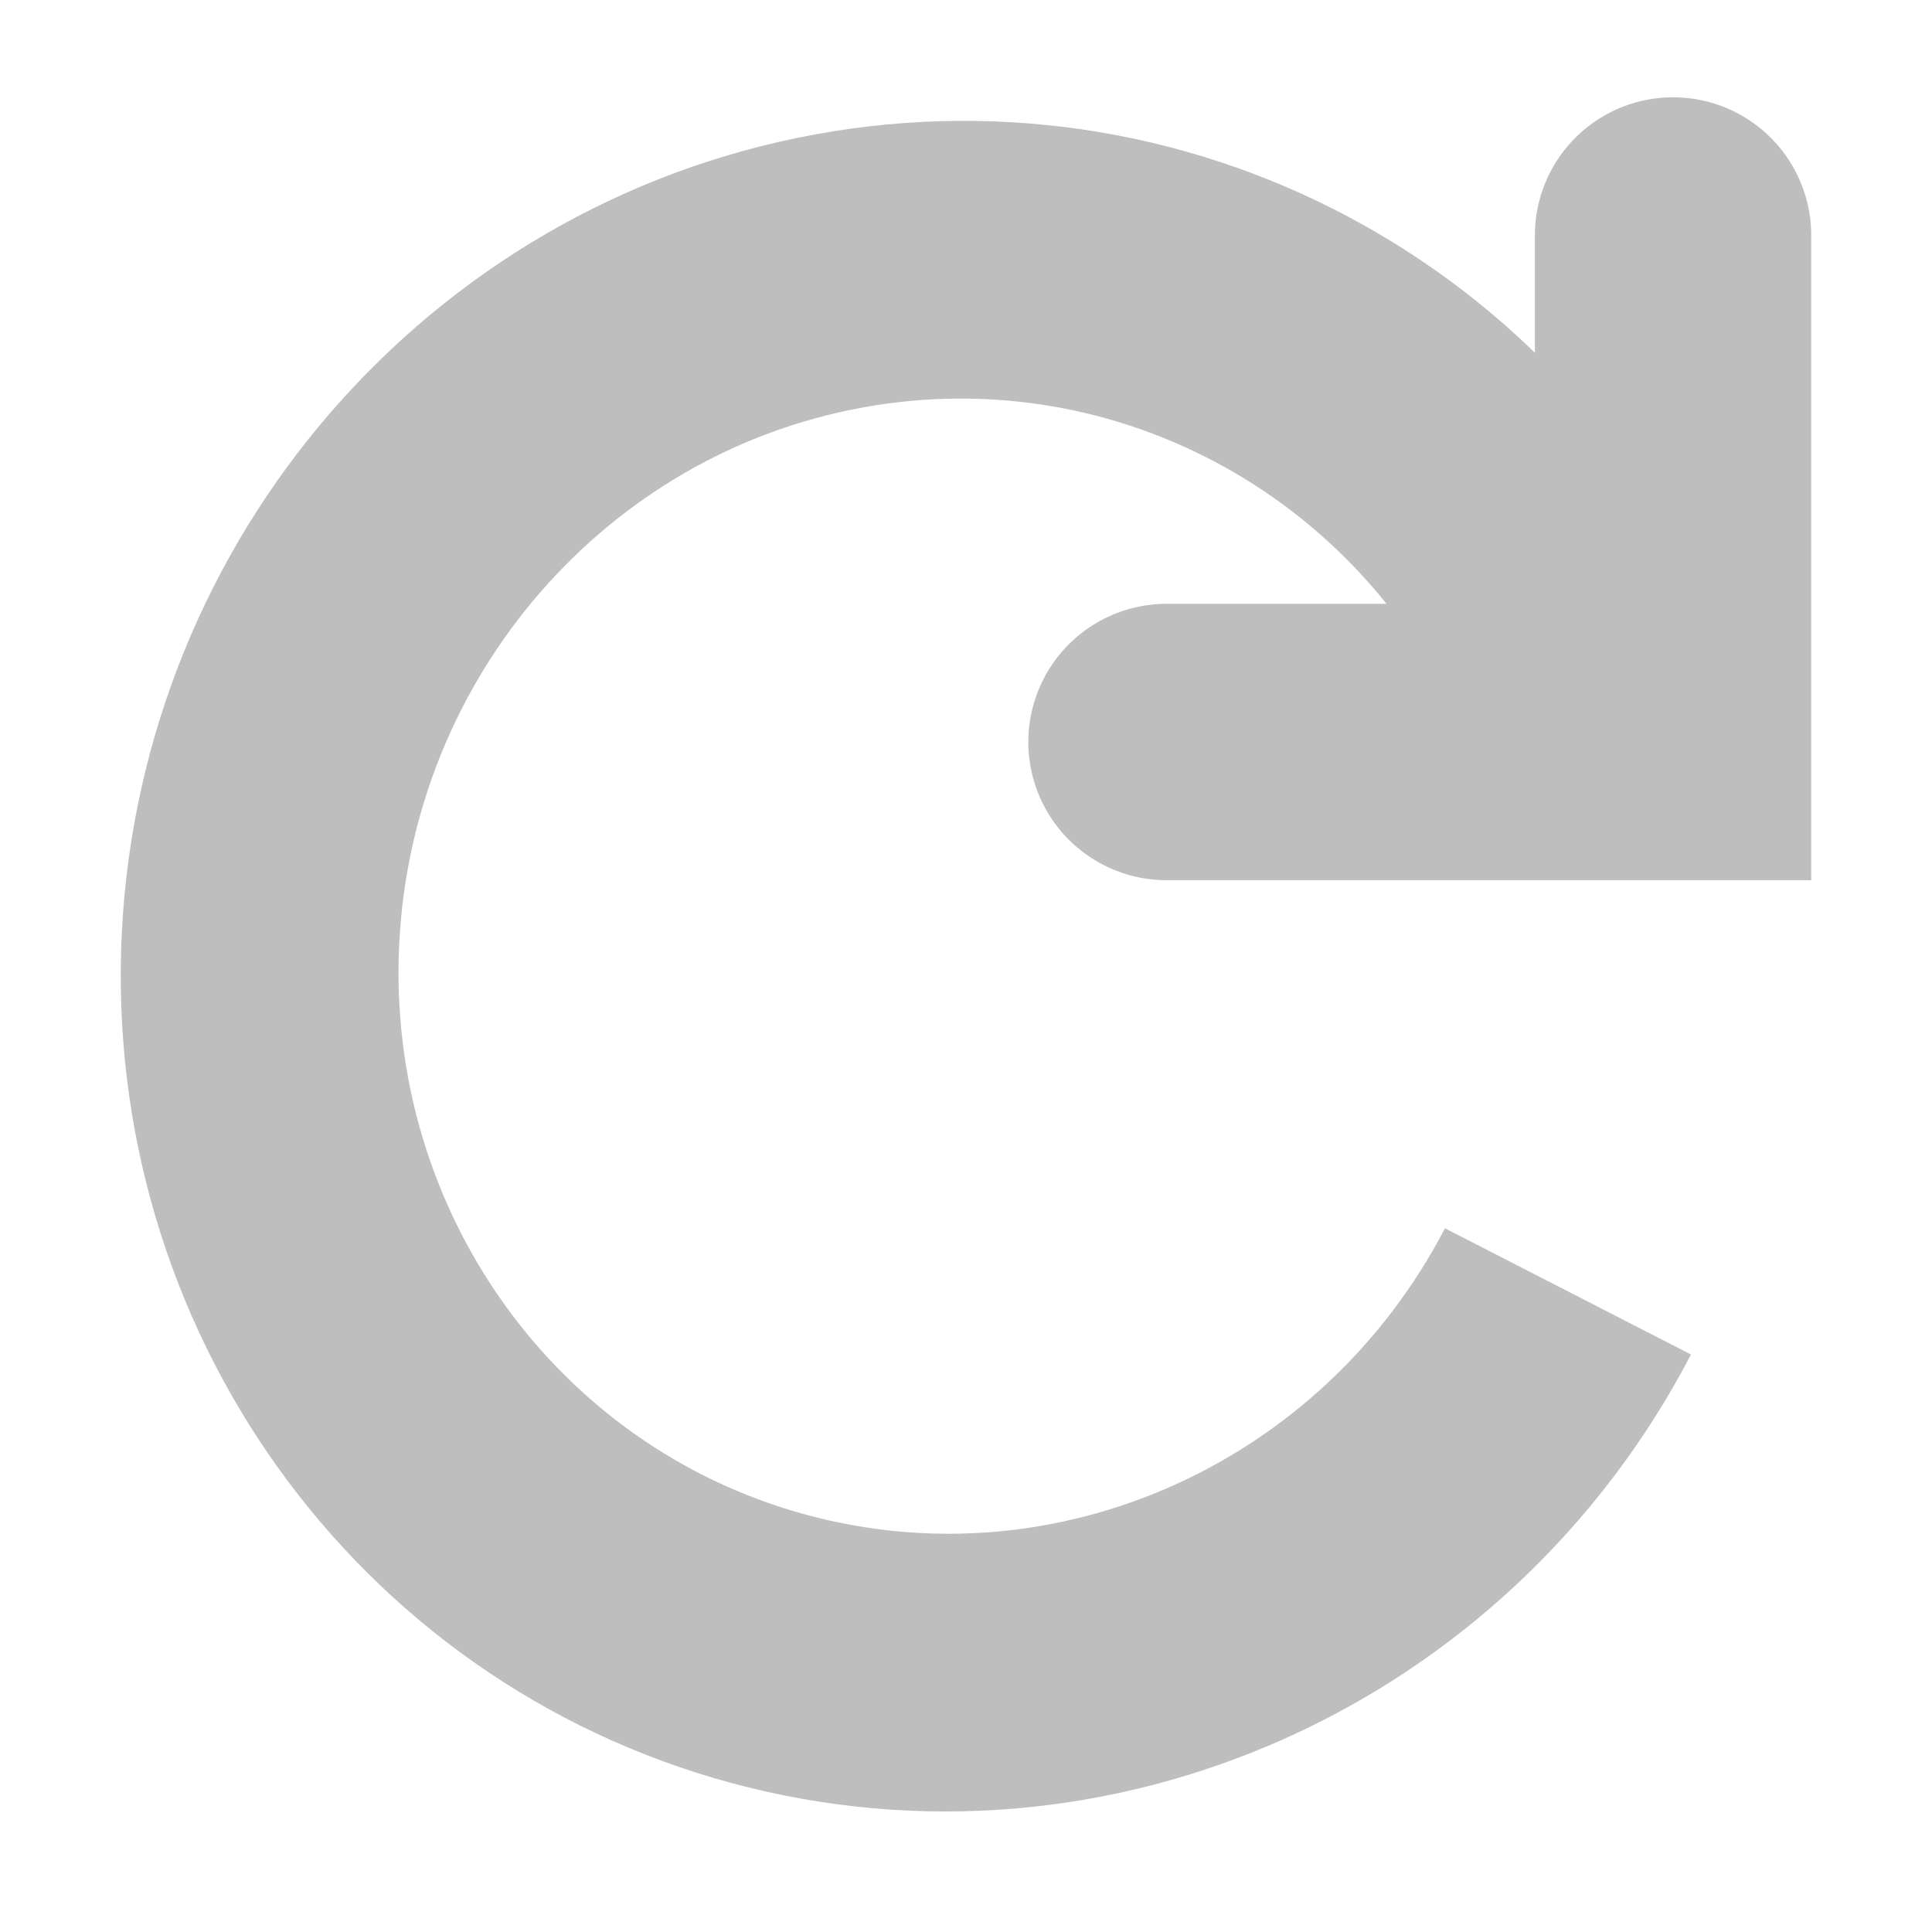
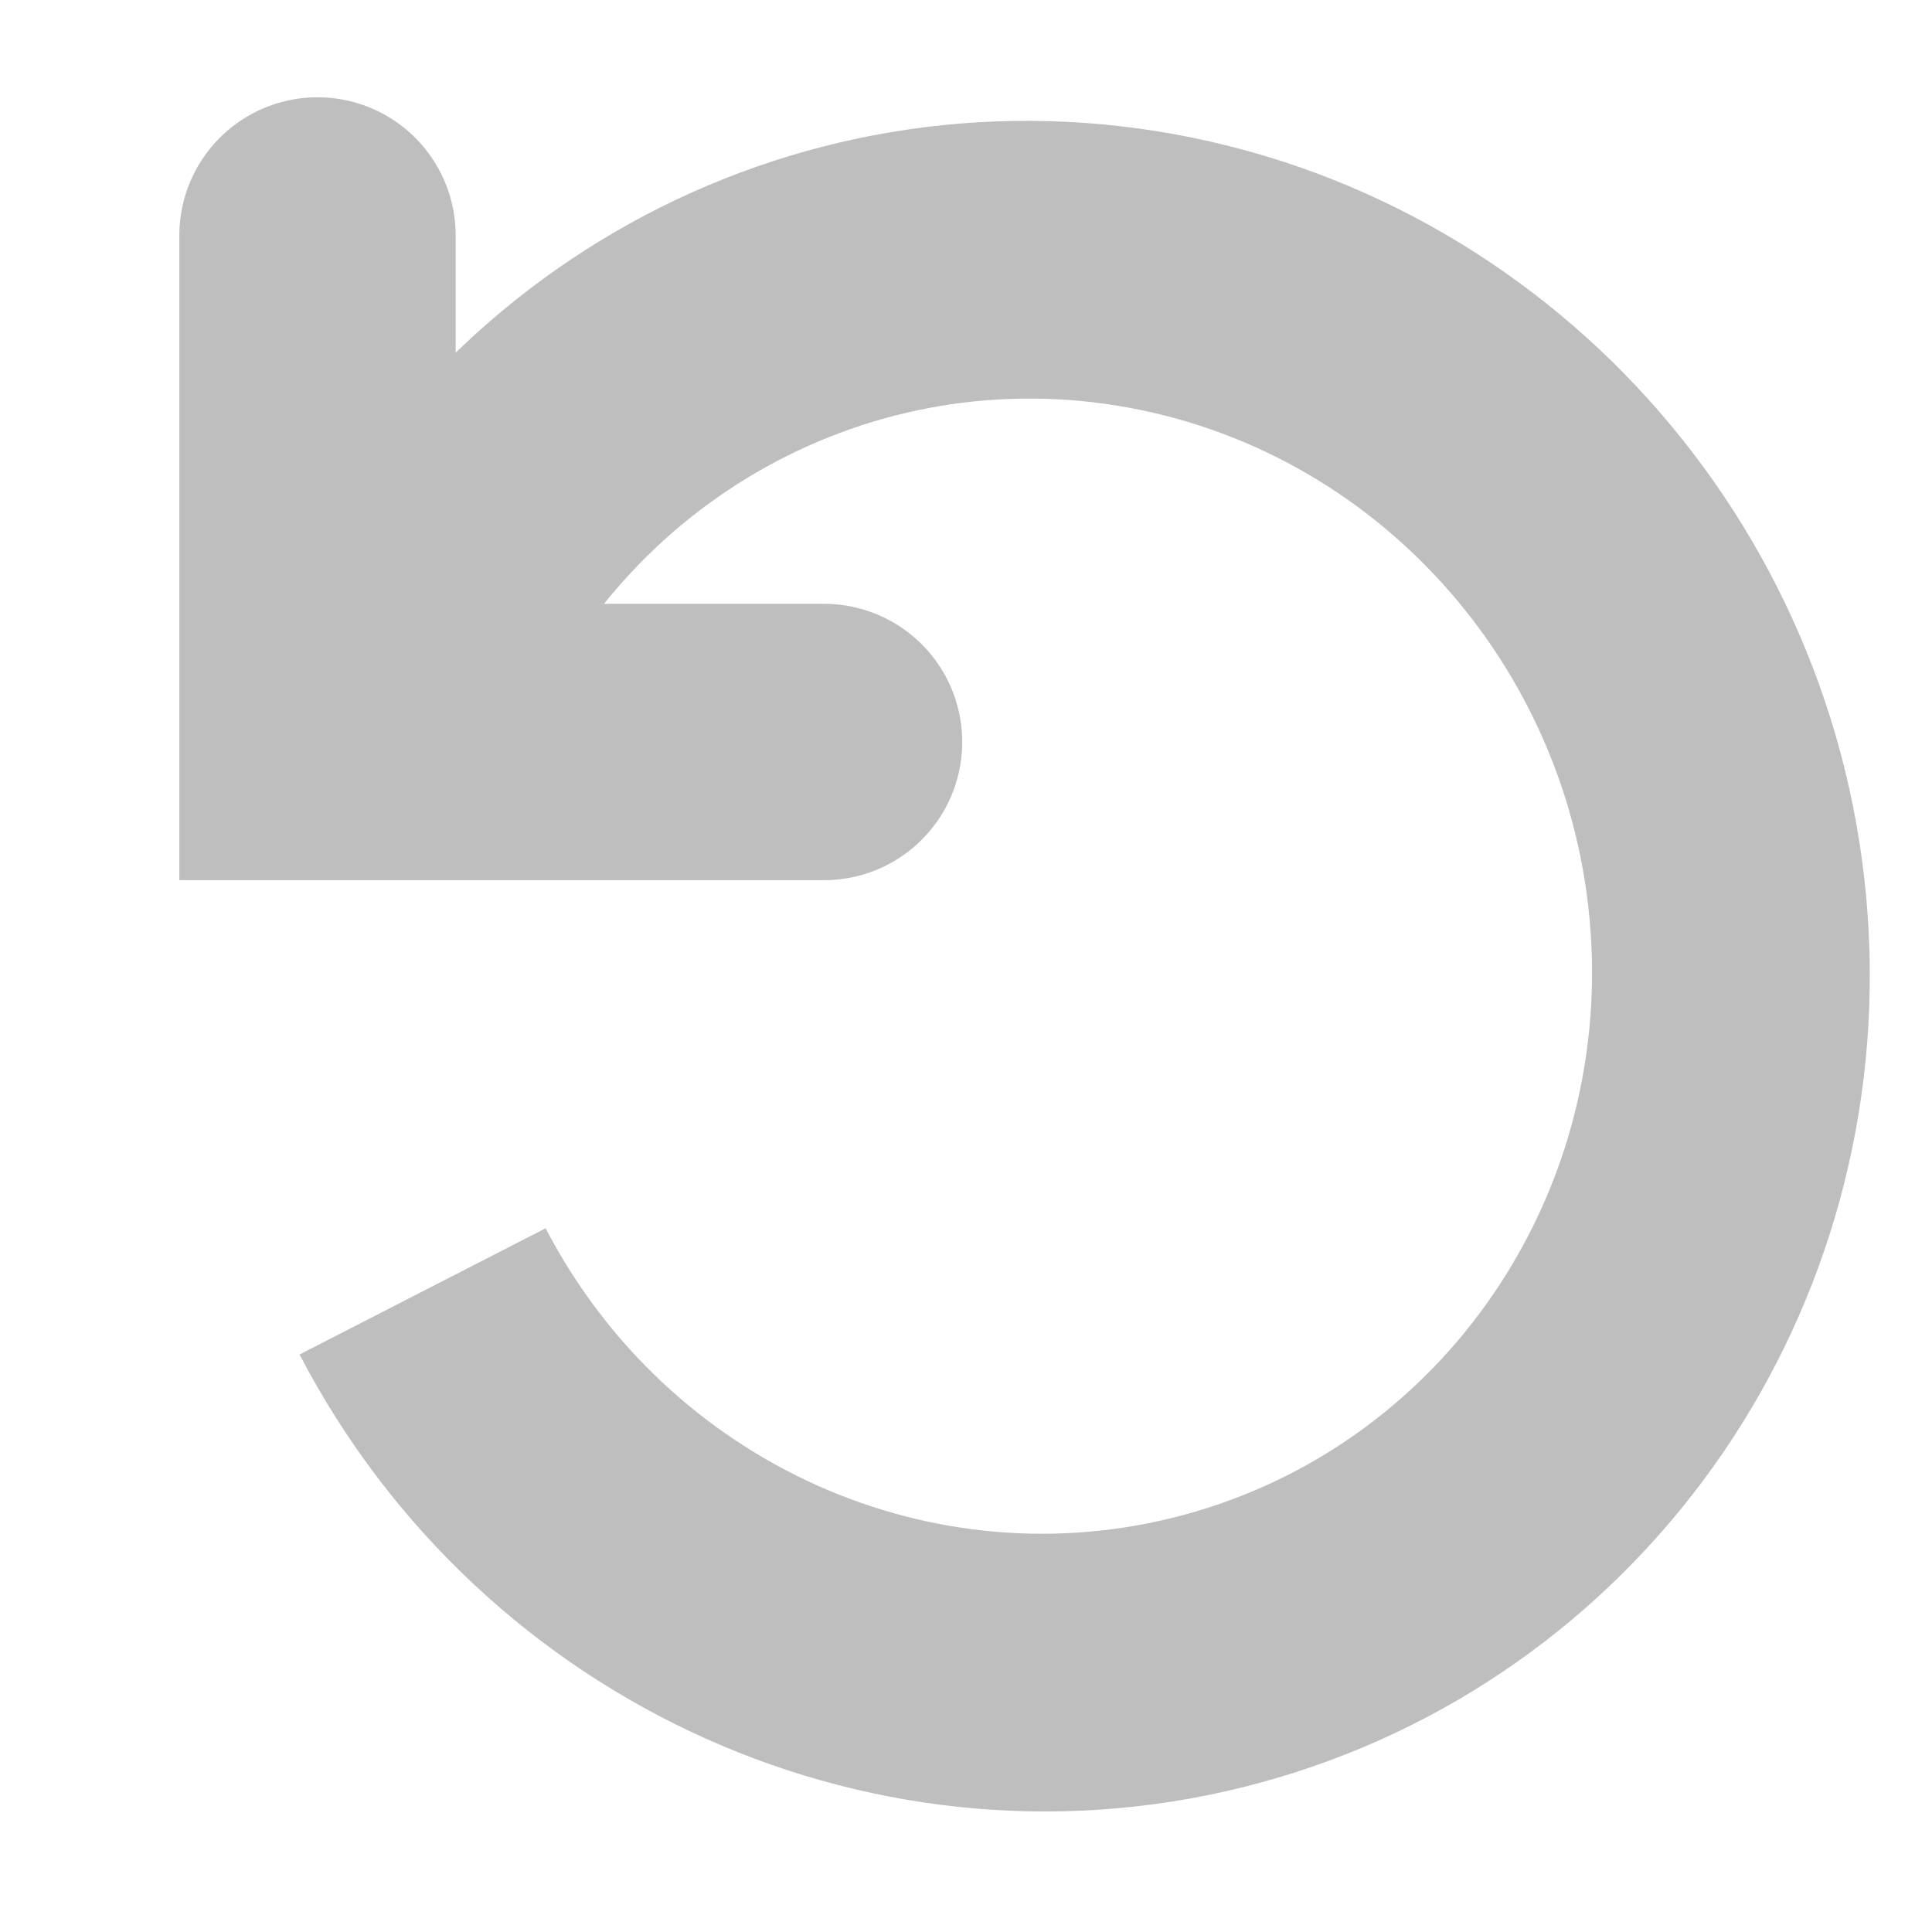
<svg xmlns="http://www.w3.org/2000/svg" width="16" height="16" viewBox="0 0 16 16" id="svg30571" version="1.1">
  <defs id="defs30573" />
  <g id="layer1" transform="translate(0,-1036.362)">
-     <g id="g3946" transform="matrix(1.03125,0,0,1.03125,-0.00757575,-32.87871)">
+     <g id="g3946" transform="matrix(-1.03125,0,0,1.03125,16.49243,-32.87871)">
      <g transform="matrix(0.7427206,0,0,0.7427206,31.29055,291.8201)" id="refresh">
        <path style="display:inline;opacity:1;fill:none;stroke:#bebebe;stroke-width:3.003;stroke-linecap:butt;stroke-miterlimit:4;stroke-dasharray:none;stroke-opacity:1" id="path4874" d="m -14.15,1017.118 a 7.514,7.638 0 0 1 -8.597,3.866 7.514,7.638 0 0 1 -5.581,-7.689 7.514,7.638 0 0 1 6.169,-7.21 7.514,7.638 0 0 1 8.264,4.554" transform="matrix(1,0,-0.01083068,0.9999413,0,0)" />
        <path id="path8393-3-8-4-9-3-7" d="m -29.507,1011.118 h 5.477 v -5.477" style="display:inline;opacity:1;fill:none;stroke:#bebebe;stroke-width:2.988;stroke-linecap:round;stroke-linejoin:miter;stroke-miterlimit:4;stroke-dasharray:none;stroke-opacity:1" />
      </g>
      <rect y="1036.605" x="0.242" height="15.515" width="15.515" id="rect3999" style="color:#000000;clip-rule:nonzero;display:inline;overflow:visible;visibility:visible;opacity:1;isolation:auto;mix-blend-mode:normal;color-interpolation:sRGB;color-interpolation-filters:linearRGB;solid-color:#000000;solid-opacity:1;fill:none;fill-opacity:1;fill-rule:nonzero;stroke:none;stroke-width:0.485;stroke-linecap:round;stroke-linejoin:round;stroke-miterlimit:4;stroke-dasharray:none;stroke-dashoffset:0;stroke-opacity:1;color-rendering:auto;image-rendering:auto;shape-rendering:auto;text-rendering:auto;enable-background:accumulate" />
    </g>
  </g>
</svg>
